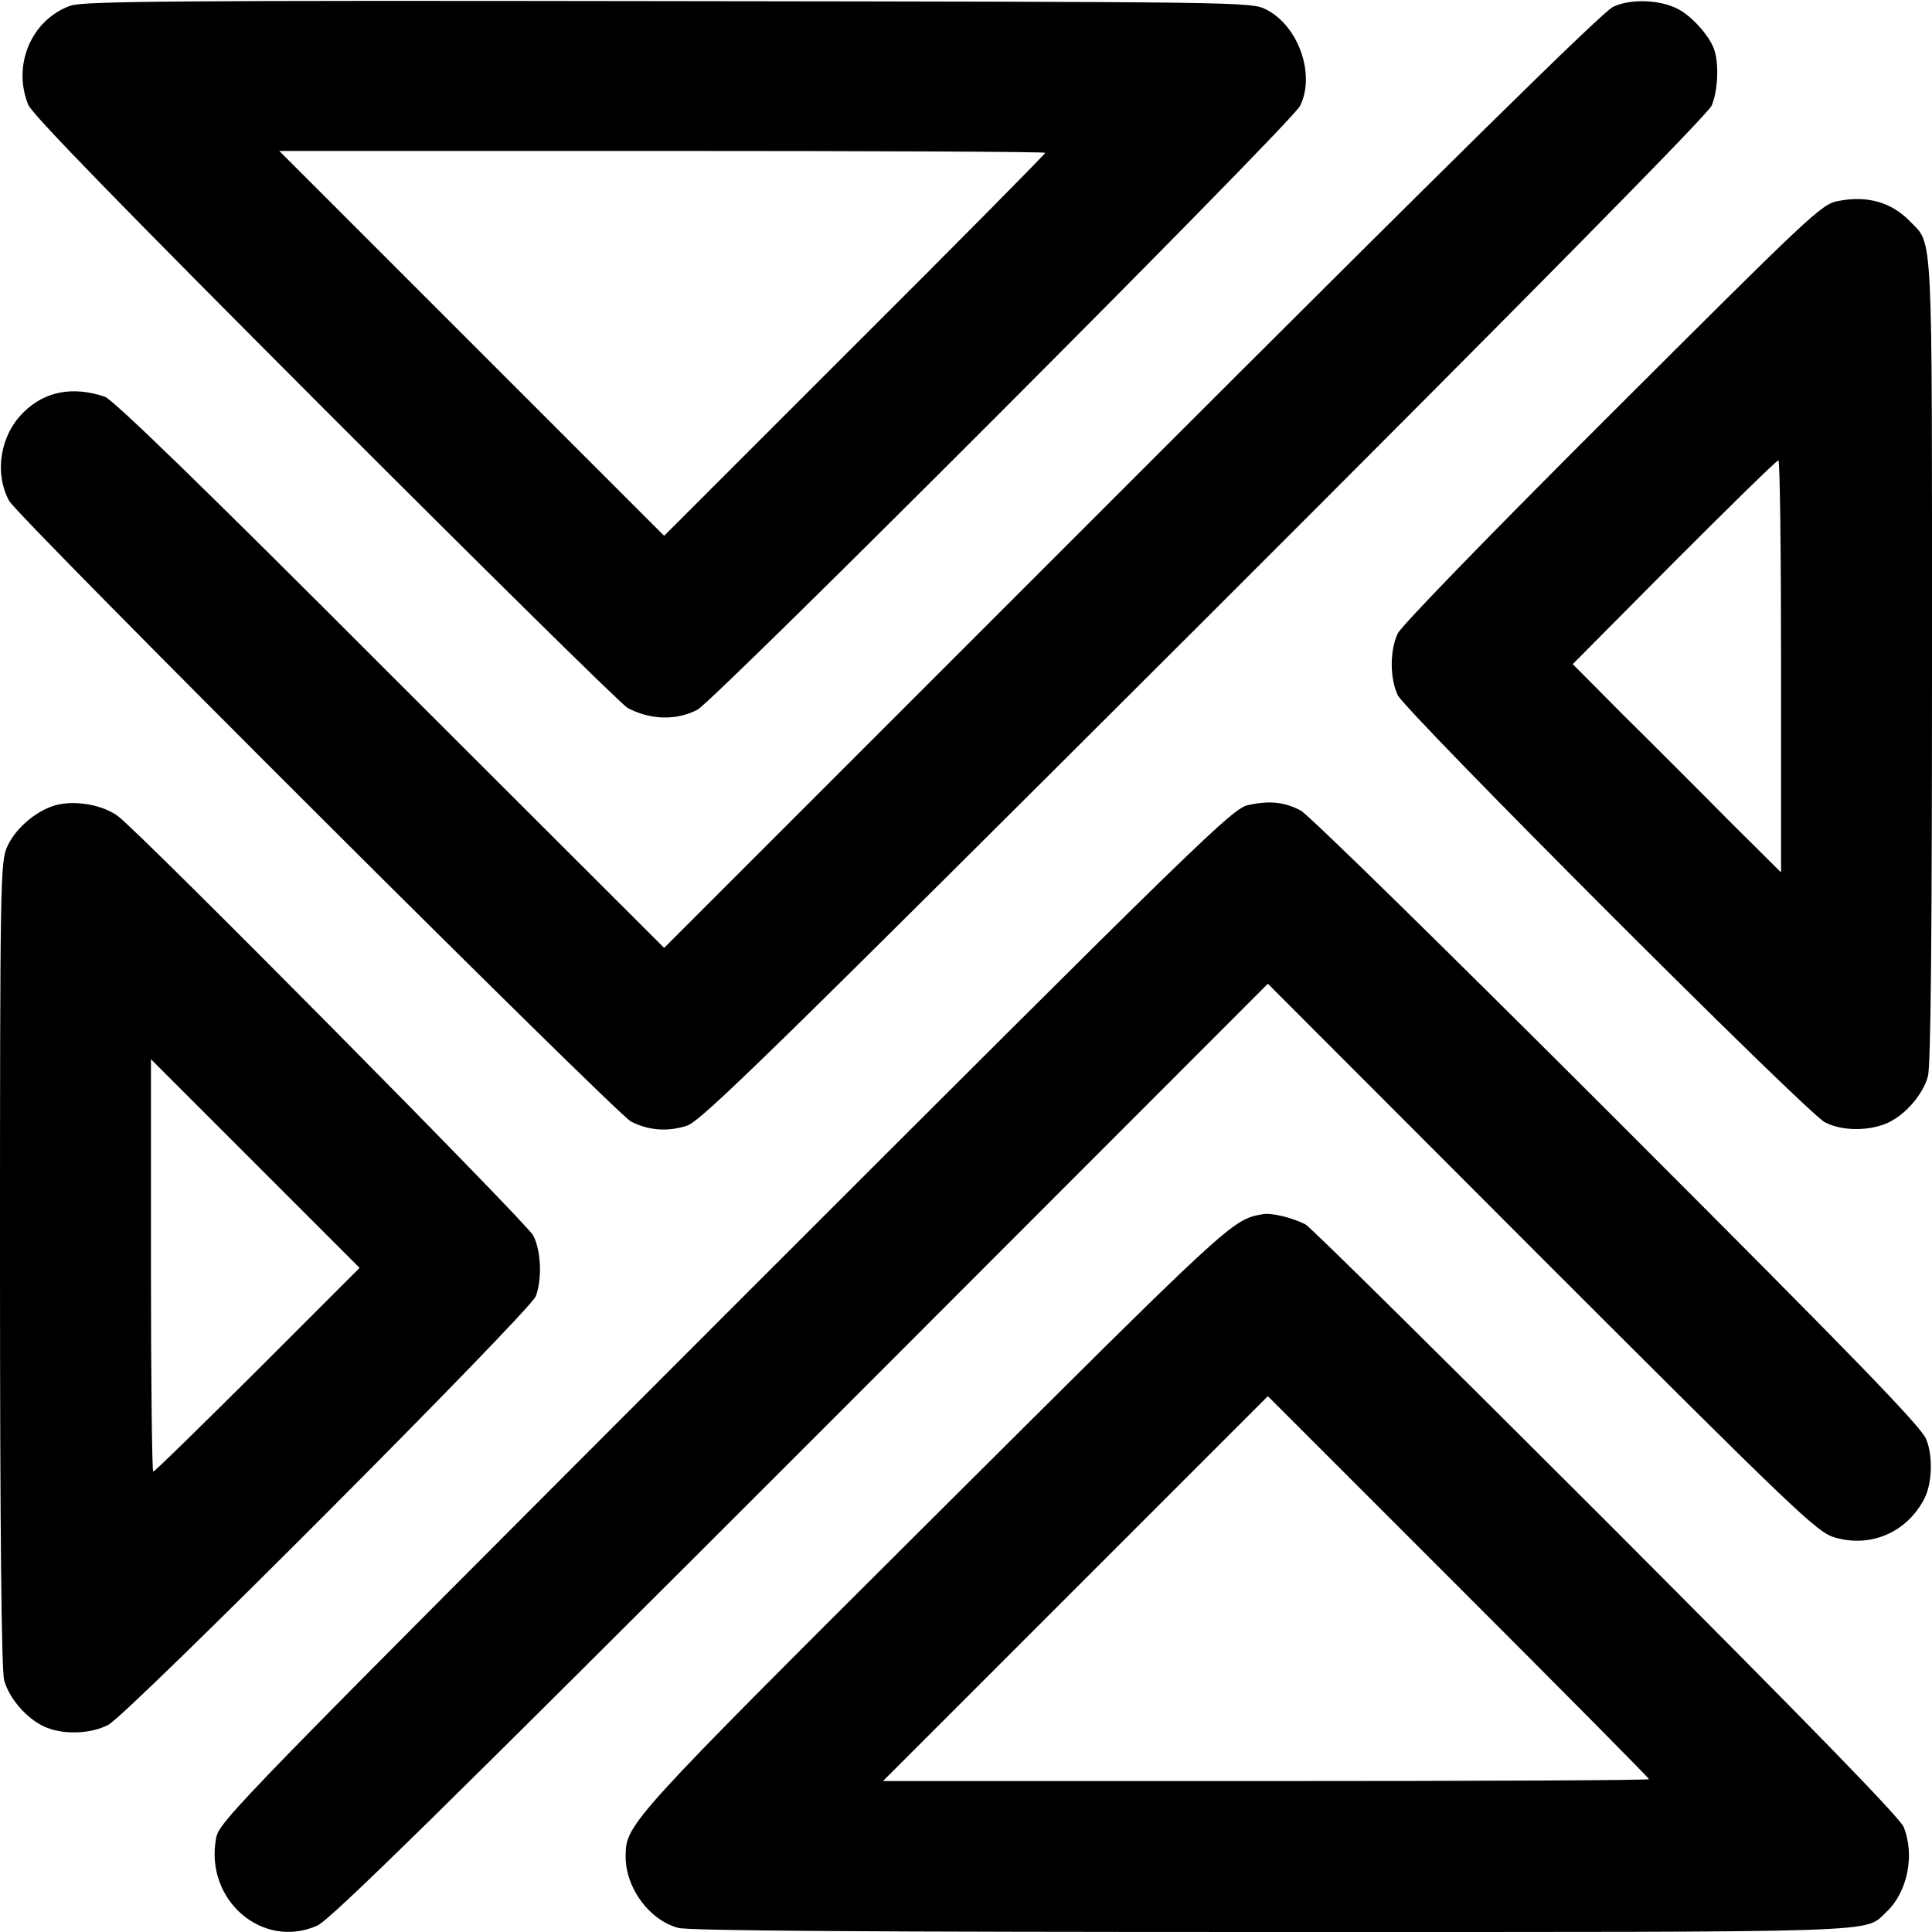
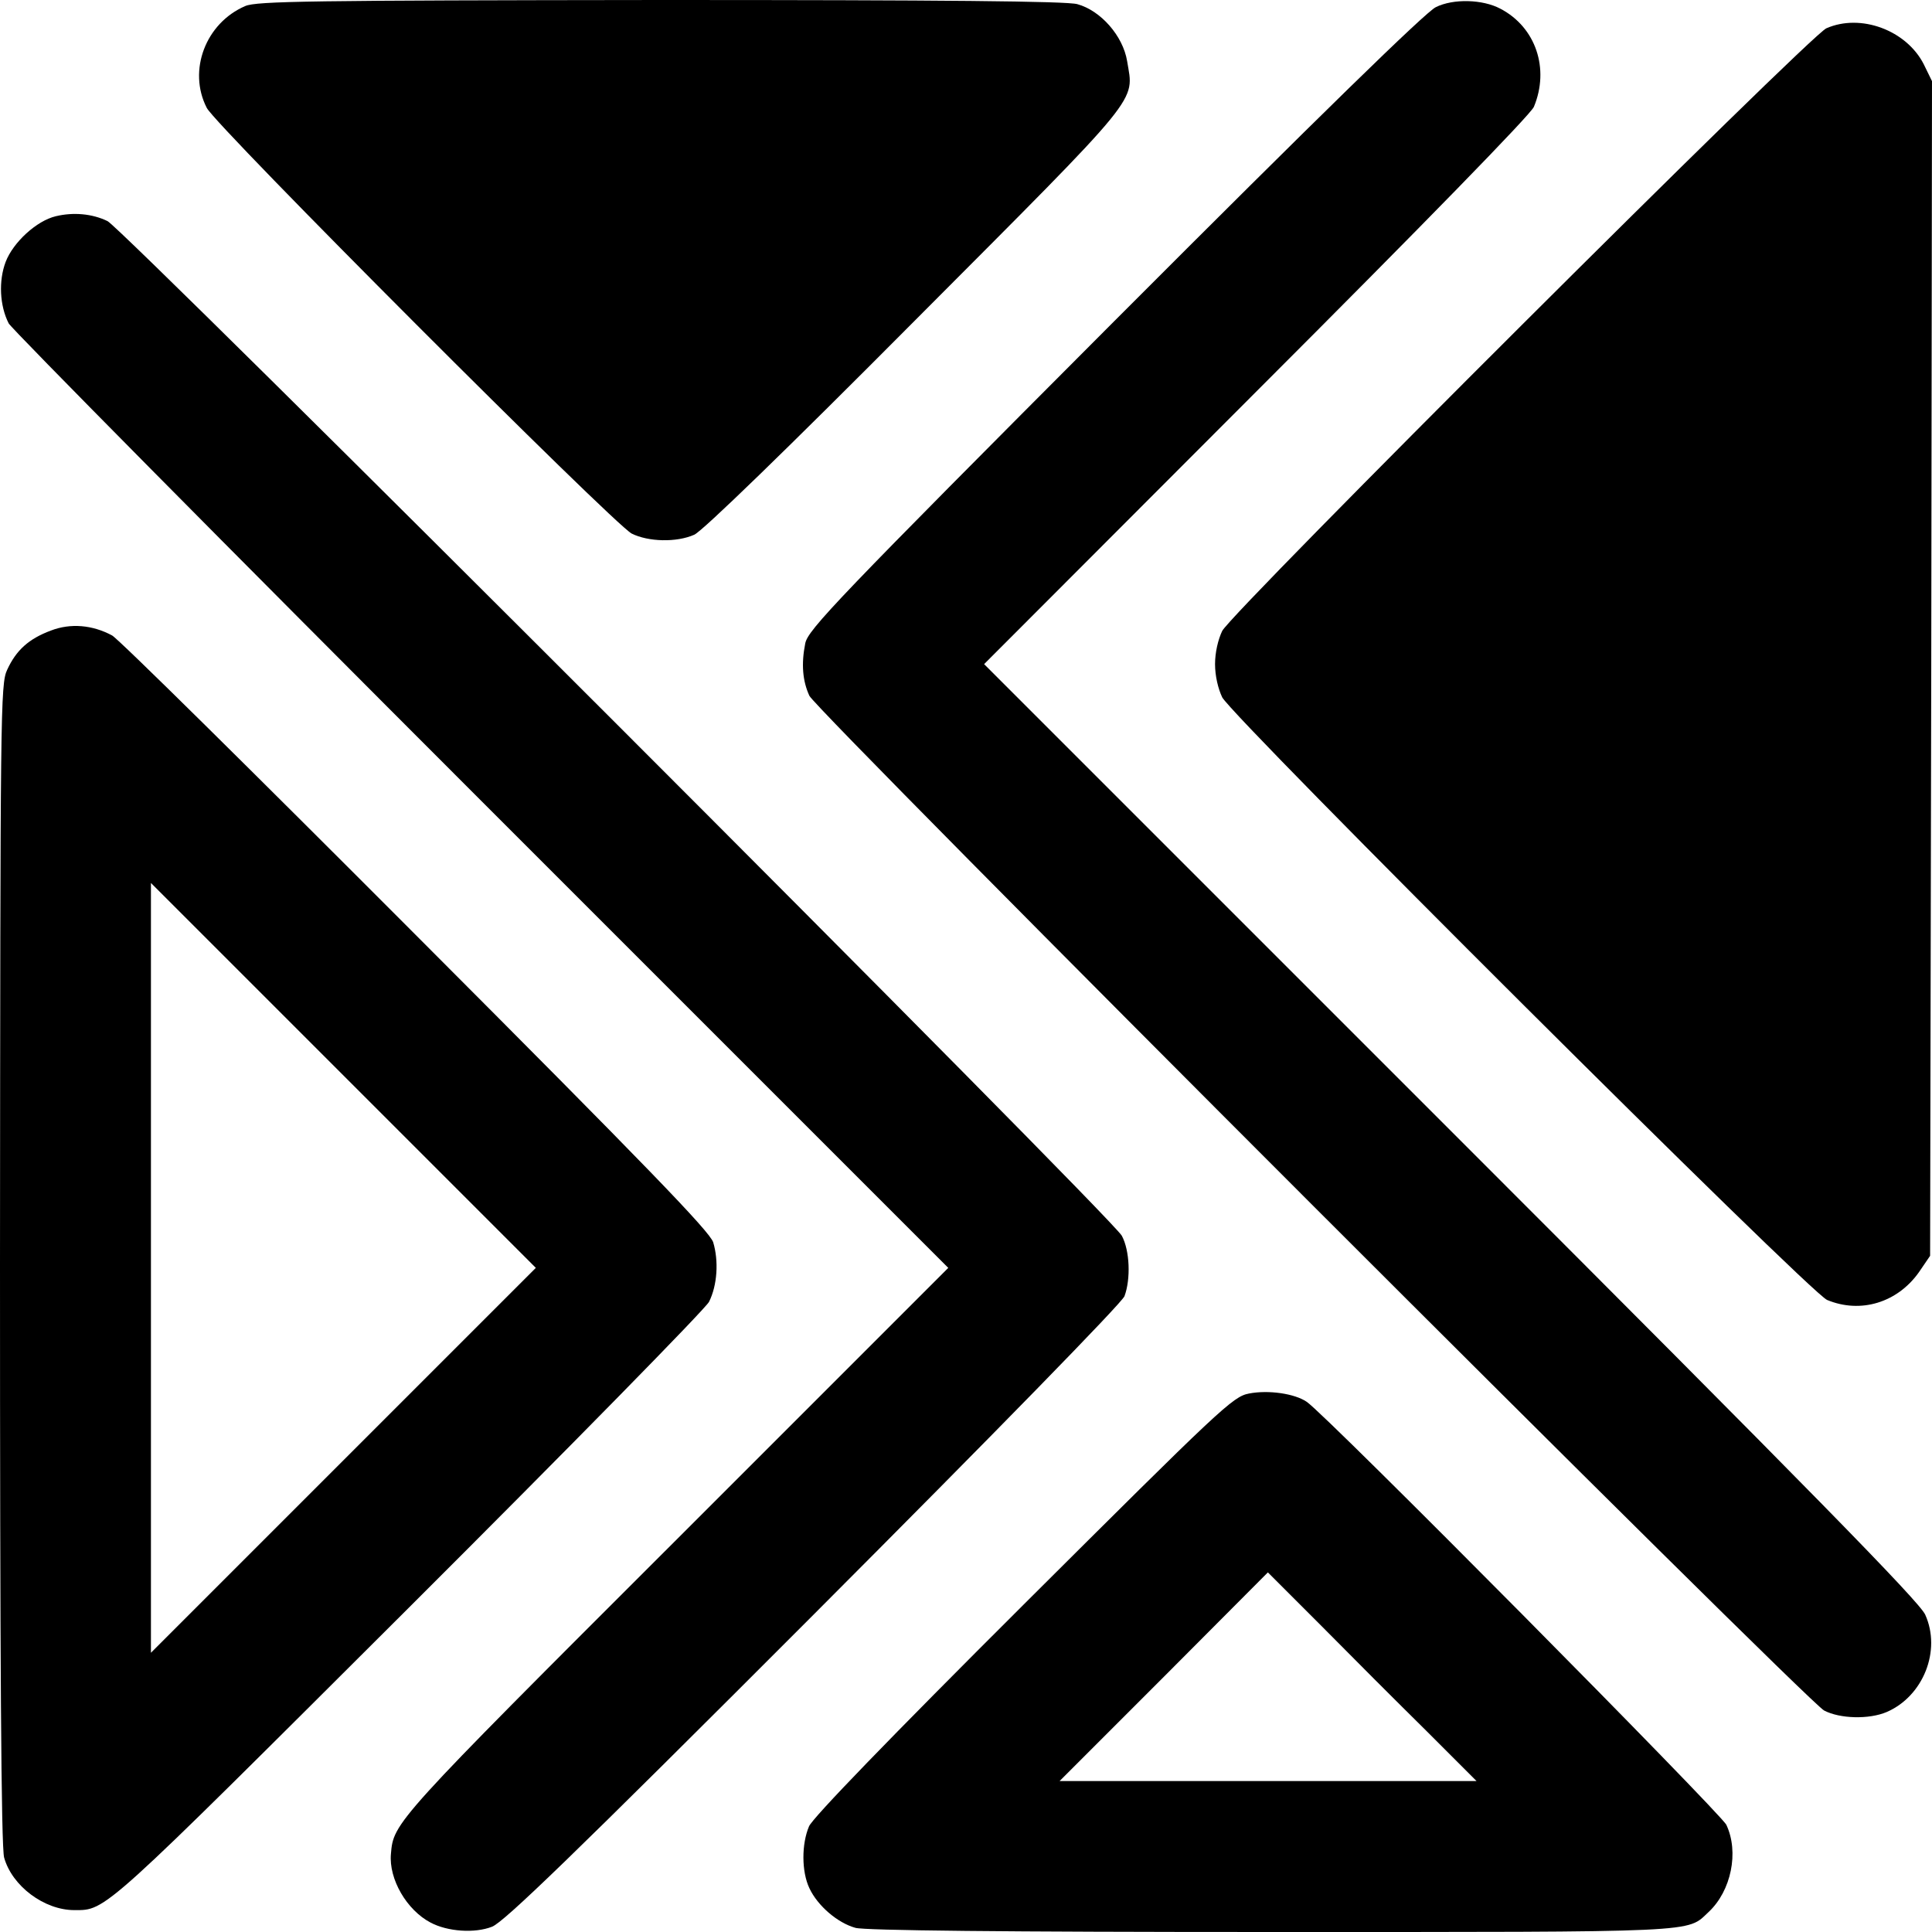
<svg xmlns="http://www.w3.org/2000/svg" version="1.0" width="512pt" height="512pt" viewBox="0 0 512 512" preserveAspectRatio="xMidYMid meet">
  <g transform="translate(0,512) scale(0.1,-0.1)" fill="#000000" stroke="none">
-     <path d="M187 5105 c-104 -37 -155 -158 -112 -263 11 -26 247 -268 788 -810 425 -425 785 -780 800 -788 60 -32 129 -34 185 -5 47 25 1574 1554 1597 1600 42 83 -4 213 -90 256 -39 20 -62 20 -1585 22 -1290 2 -1551 0 -1583 -12z m2583 -390 c0 -3 -227 -233 -505 -510 l-505 -505 -510 510 -510 510 1015 0 c558 0 1015 -2 1015 -5z" />
-     <path d="M4275 5102 c-28 -13 -426 -405 -1278 -1257 l-1237 -1237 -726 725 c-500 501 -735 729 -757 736 -85 28 -158 14 -214 -41 -62 -60 -79 -160 -39 -235 20 -40 1608 -1624 1648 -1645 46 -24 98 -28 149 -11 38 13 220 191 1372 1341 871 870 1333 1339 1343 1362 17 40 20 113 6 151 -14 37 -60 87 -95 105 -48 25 -125 28 -172 6z" />
-     <path d="M4870 4587 c-43 -8 -75 -39 -597 -560 -315 -314 -560 -566 -569 -586 -21 -45 -21 -118 0 -163 22 -45 1082 -1106 1132 -1132 45 -24 119 -24 168 -1 47 22 92 75 105 122 8 26 11 387 11 1101 0 1163 3 1102 -58 1165 -49 51 -114 70 -192 54z m-150 -1233 l0 -546 -139 138 c-76 77 -200 201 -276 276 l-137 138 268 270 c148 148 272 270 277 270 4 0 7 -246 7 -546z" />
-     <path d="M155 2988 c-52 -11 -113 -60 -136 -112 -18 -39 -19 -92 -19 -1106 0 -713 4 -1077 11 -1103 13 -47 58 -100 105 -122 48 -23 123 -21 171 4 51 26 1118 1096 1133 1136 17 46 14 121 -7 161 -17 33 -1033 1059 -1099 1110 -38 29 -105 43 -159 32z m528 -1498 c-149 -148 -273 -270 -277 -270 -3 0 -6 246 -6 546 l0 547 276 -276 277 -277 -270 -270z" />
-     <path d="M3310 2987 c-43 -8 -103 -66 -1387 -1350 -1285 -1286 -1342 -1344 -1350 -1387 -32 -164 122 -298 268 -233 34 15 330 306 1282 1258 l1237 1238 726 -727 c672 -672 730 -727 775 -740 96 -29 193 13 239 103 20 39 23 111 5 156 -12 33 -186 212 -820 846 -442 442 -819 812 -838 821 -42 22 -80 27 -137 15z" />
-     <path d="M3345 1902 c-80 -14 -84 -19 -869 -801 -811 -808 -817 -815 -818 -899 -1 -84 62 -170 139 -191 26 -8 529 -11 1571 -11 1664 0 1570 -3 1631 53 56 52 76 151 46 225 -11 26 -247 268 -788 810 -425 425 -783 779 -797 787 -35 18 -91 32 -115 27z m1025 -1497 c0 -3 -457 -5 -1015 -5 l-1015 0 510 510 510 510 505 -505 c278 -278 505 -507 505 -510z" />
+     <path d="M650 5104 c-105 -45 -153 -171 -102 -270 25 -49 1077 -1102 1126 -1128 44 -22 119 -24 166 -3 22 10 243 224 586 569 608 610 579 575 561 686 -11 67 -70 134 -132 151 -28 8 -358 11 -1105 11 -926 -1 -1070 -3 -1100 -16z" />
+     <path d="M3805 5101 c-27 -13 -308 -287 -852 -832 -736 -738 -812 -818 -819 -854 -11 -55 -7 -100 11 -139 20 -42 2643 -2665 2689 -2689 42 -22 119 -24 166 -4 97 42 145 163 102 258 -15 34 -306 331 -1257 1282 l-1237 1237 721 722 c444 444 728 735 736 755 42 101 5 211 -89 260 -47 25 -125 27 -171 4z" />
+     <path d="M4840 5045 c-45 -20 -1574 -1545 -1601 -1597 -11 -23 -19 -57 -19 -88 0 -31 8 -65 19 -88 30 -56 1557 -1578 1603 -1597 89 -37 186 -7 243 73 l30 44 3 1556 2 1557 -22 45 c-46 90 -167 135 -258 95z" />
+     <path d="M148 4547 c-51 -12 -113 -69 -133 -121 -19 -50 -16 -116 8 -163 8 -15 572 -585 1252 -1265 l1238 -1238 -726 -726 c-744 -743 -744 -744 -751 -827 -6 -67 42 -149 105 -182 45 -24 117 -29 163 -11 32 13 208 182 853 828 486 487 816 825 823 843 17 46 14 121 -7 160 -23 46 -2646 2669 -2688 2689 -41 20 -91 24 -137 13z" />
+     <path d="M135 3449 c-59 -22 -92 -52 -116 -104 -18 -38 -18 -106 -19 -1575 0 -1044 3 -1547 11 -1573 21 -75 106 -139 186 -139 85 0 70 -13 886 801 428 427 786 792 796 811 22 44 26 108 11 158 -10 29 -171 196 -789 815 -427 428 -788 785 -804 793 -52 28 -110 33 -162 13z m775 -2199 l-510 -510 0 1020 0 1020 510 -510 510 -510 -510 -510z" />
+     <path d="M3310 1427 c-43 -8 -75 -39 -598 -560 -355 -354 -559 -565 -568 -587 -20 -47 -20 -120 1 -164 22 -47 75 -92 122 -105 25 -7 390 -11 1101 -11 1152 0 1101 -2 1160 53 60 56 81 159 47 231 -15 31 -1061 1087 -1112 1121 -32 22 -102 32 -153 22z m469 -893 l134 -134 -553 0 -552 0 276 276 276 277 143 -143 c78 -79 202 -203 276 -276z" />
  </g>
</svg>
